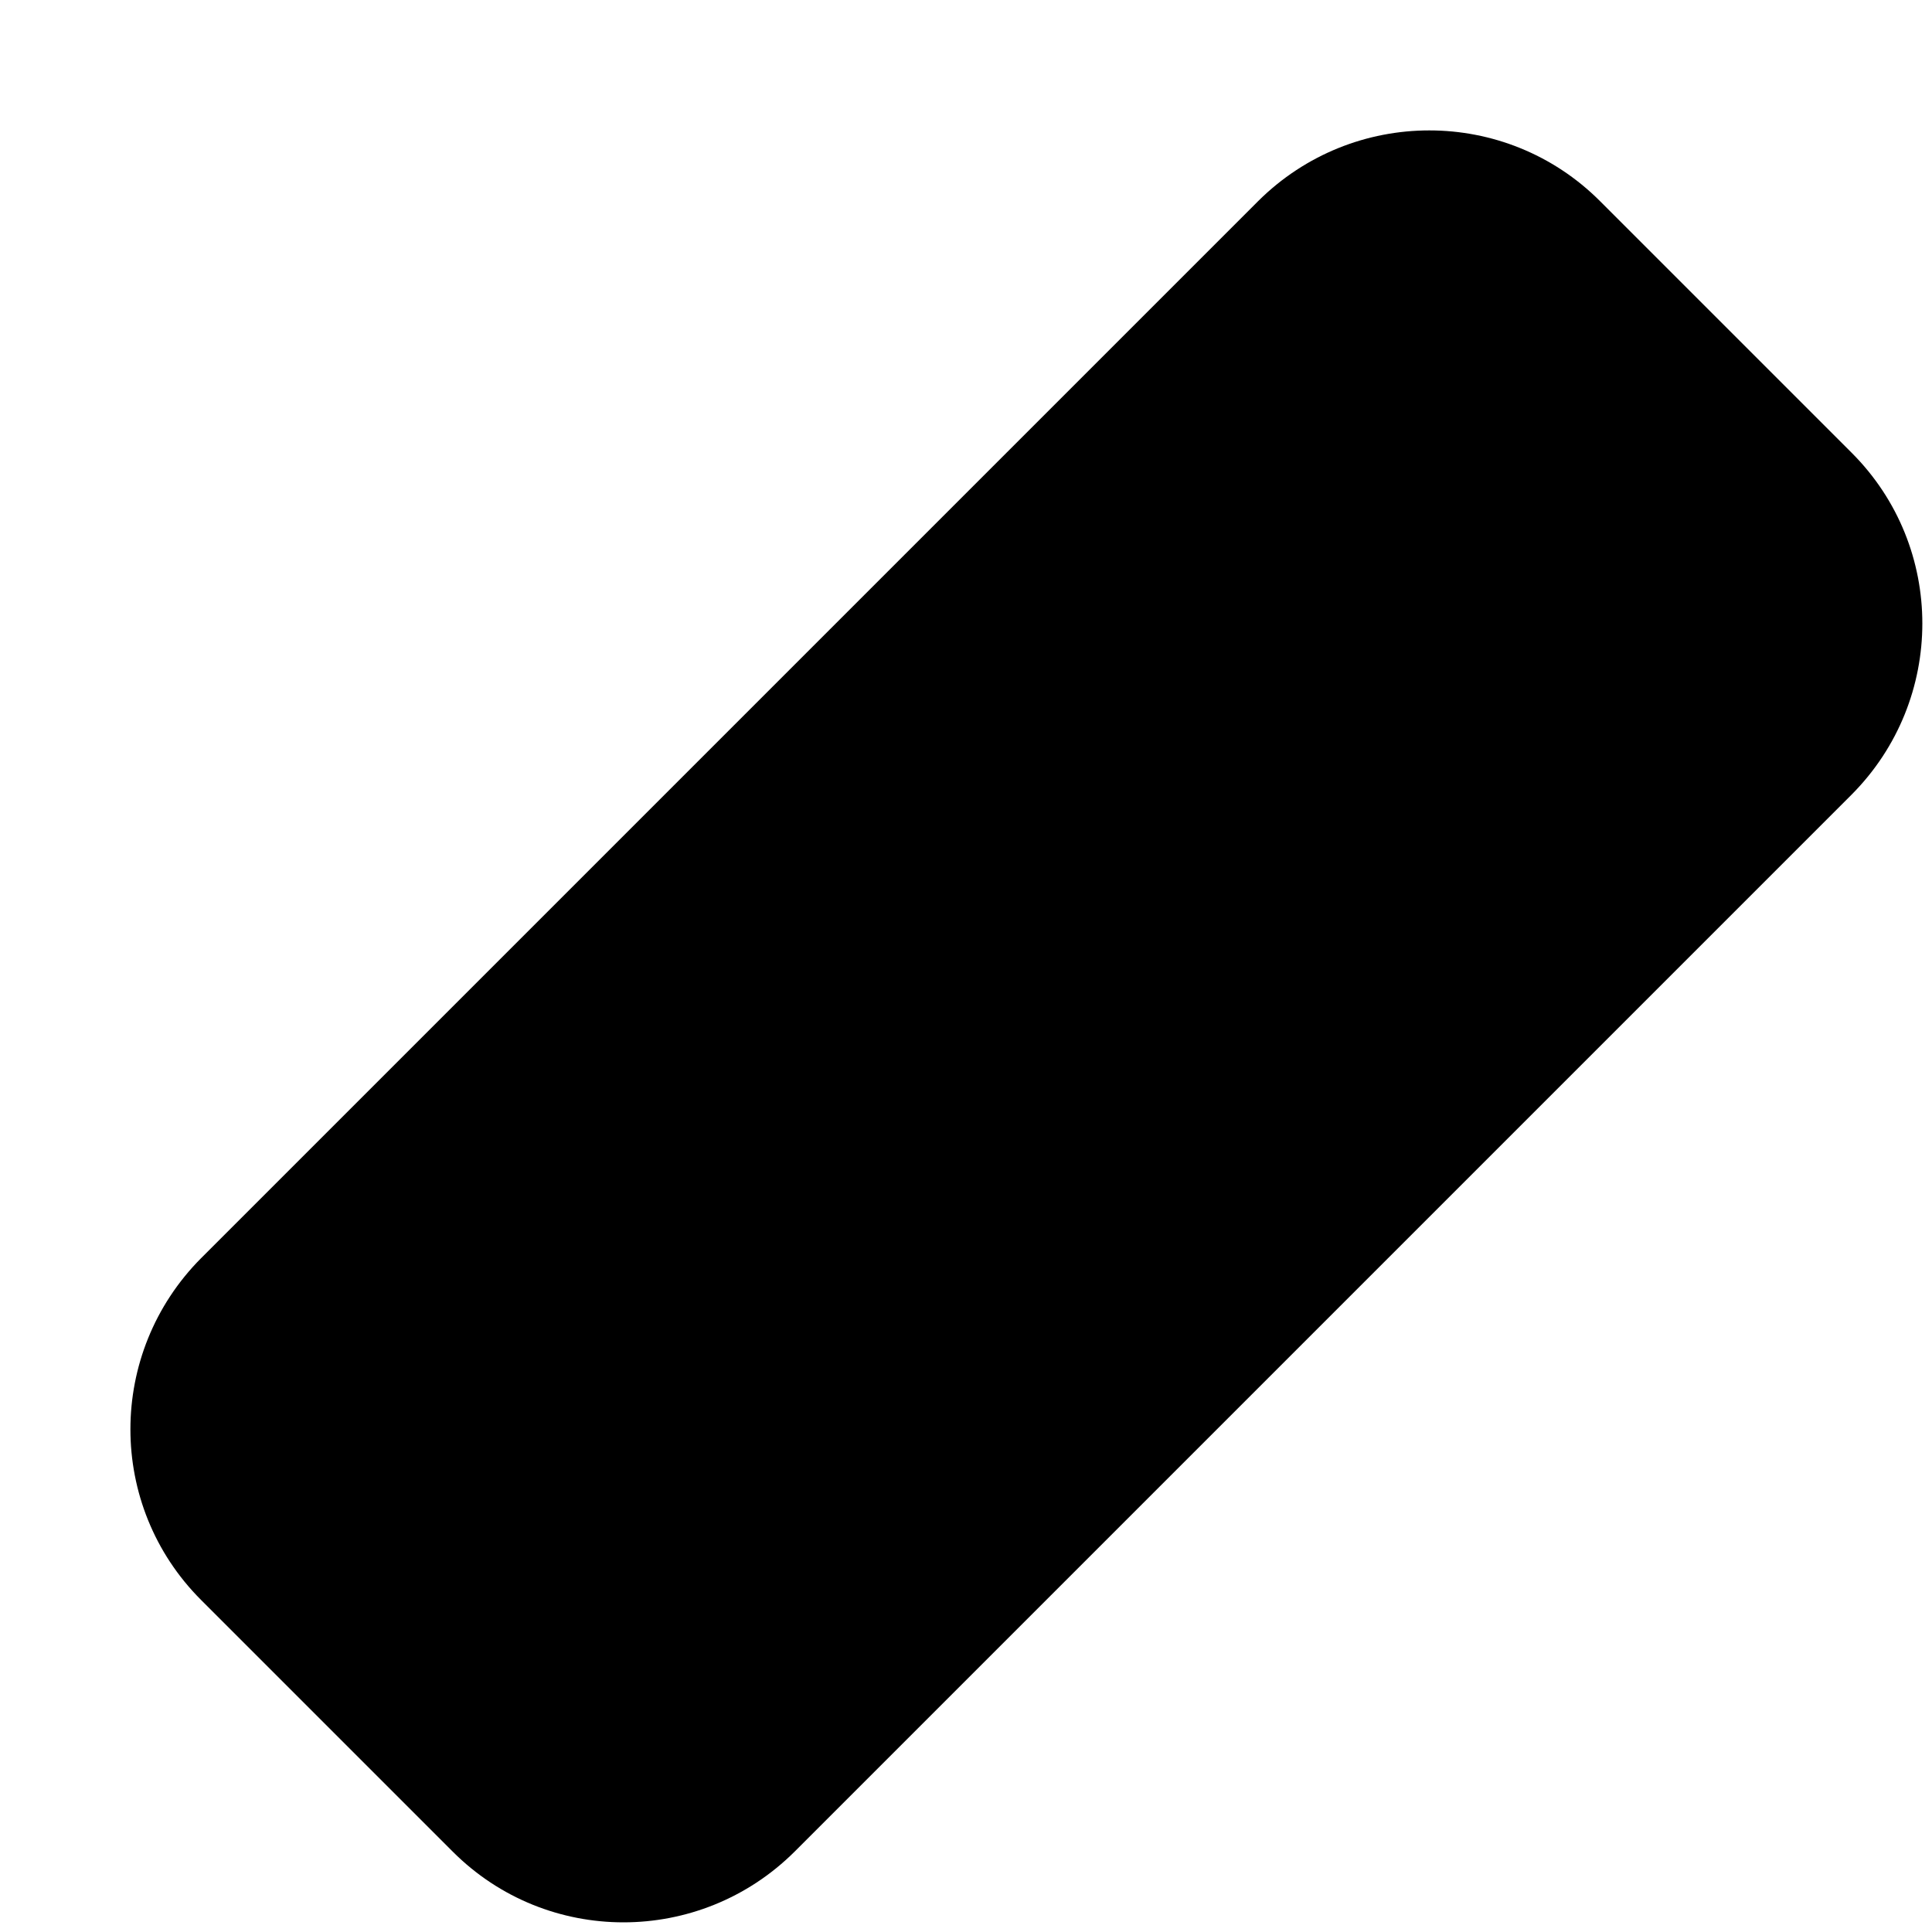
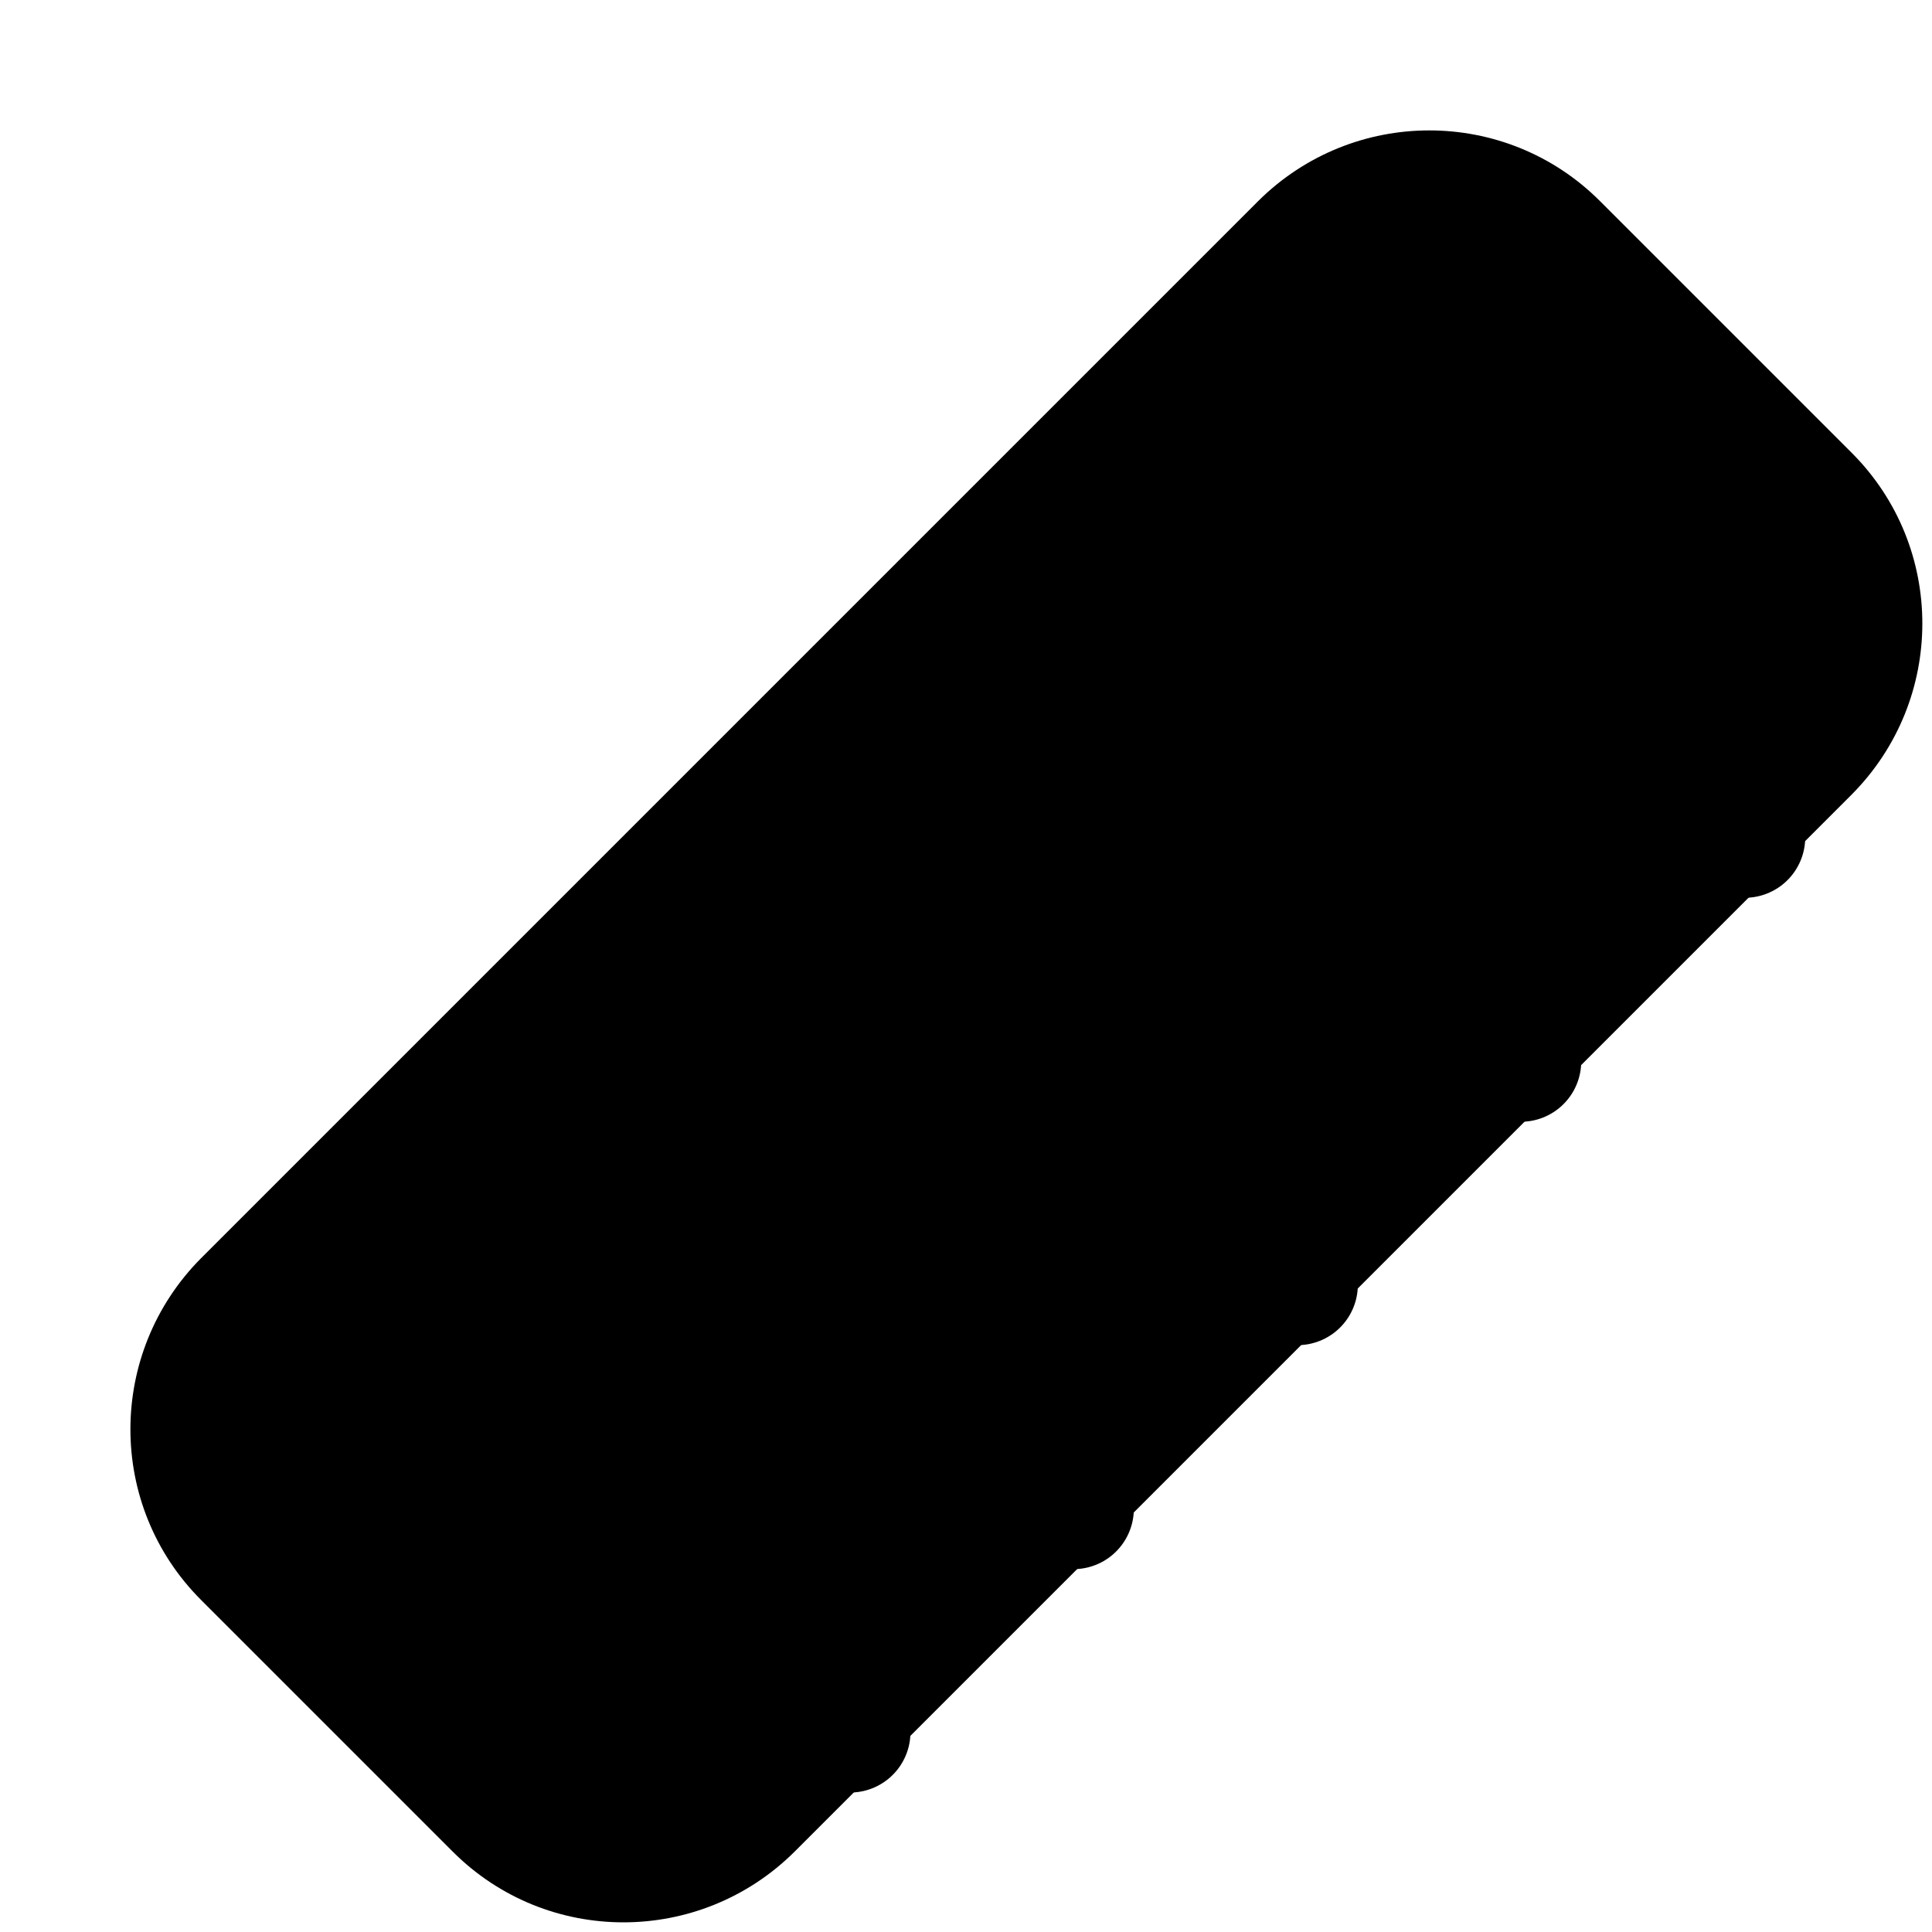
<svg xmlns="http://www.w3.org/2000/svg" viewBox="0 0 32 32" fill="currentColor">
  <path d="M26.5,3.33L30.67,7.5C32.23,9.06,32.23,11.59,30.67,13.16L13.16,30.67C11.59,32.23,9.06,32.23,7.5,30.67L3.33,26.5C1.77,24.94,1.77,22.41,3.33,20.84L20.84,3.33C22.41,1.77,24.94,1.77,26.5,3.33Z" />
-   <path d="M10.27,24.89L14.08,28.69" fill="none" stroke="currentColor" stroke-width="1" stroke-linecap="round" stroke-linejoin="round" />
-   <path d="M12.48,19.68L17.78,24.99" fill="none" stroke="currentColor" stroke-width="1" stroke-linecap="round" stroke-linejoin="round" />
-   <path d="M17.68,17.48L21.49,21.28" fill="none" stroke="currentColor" stroke-width="1" stroke-linecap="round" stroke-linejoin="round" />
-   <path d="M19.89,12.27L25.19,17.58" fill="none" stroke="currentColor" stroke-width="1" stroke-linecap="round" stroke-linejoin="round" />
-   <path d="M25.09,10.07L28.9,13.87" fill="none" stroke="currentColor" stroke-width="1" stroke-linecap="round" stroke-linejoin="round" />
+   <path d="M10.27,24.89L14.08,28.69" fill="none" stroke="currentColor" stroke-width="2" stroke-linecap="round" stroke-linejoin="round" />
+   <path d="M12.48,19.68L17.78,24.99" fill="none" stroke="currentColor" stroke-width="2" stroke-linecap="round" stroke-linejoin="round" />
+   <path d="M17.68,17.48L21.49,21.28" fill="none" stroke="currentColor" stroke-width="2" stroke-linecap="round" stroke-linejoin="round" />
+   <path d="M19.89,12.27L25.19,17.58" fill="none" stroke="currentColor" stroke-width="2" stroke-linecap="round" stroke-linejoin="round" />
+   <path d="M25.09,10.07L28.9,13.87" fill="none" stroke="currentColor" stroke-width="2" stroke-linecap="round" stroke-linejoin="round" />
</svg>
